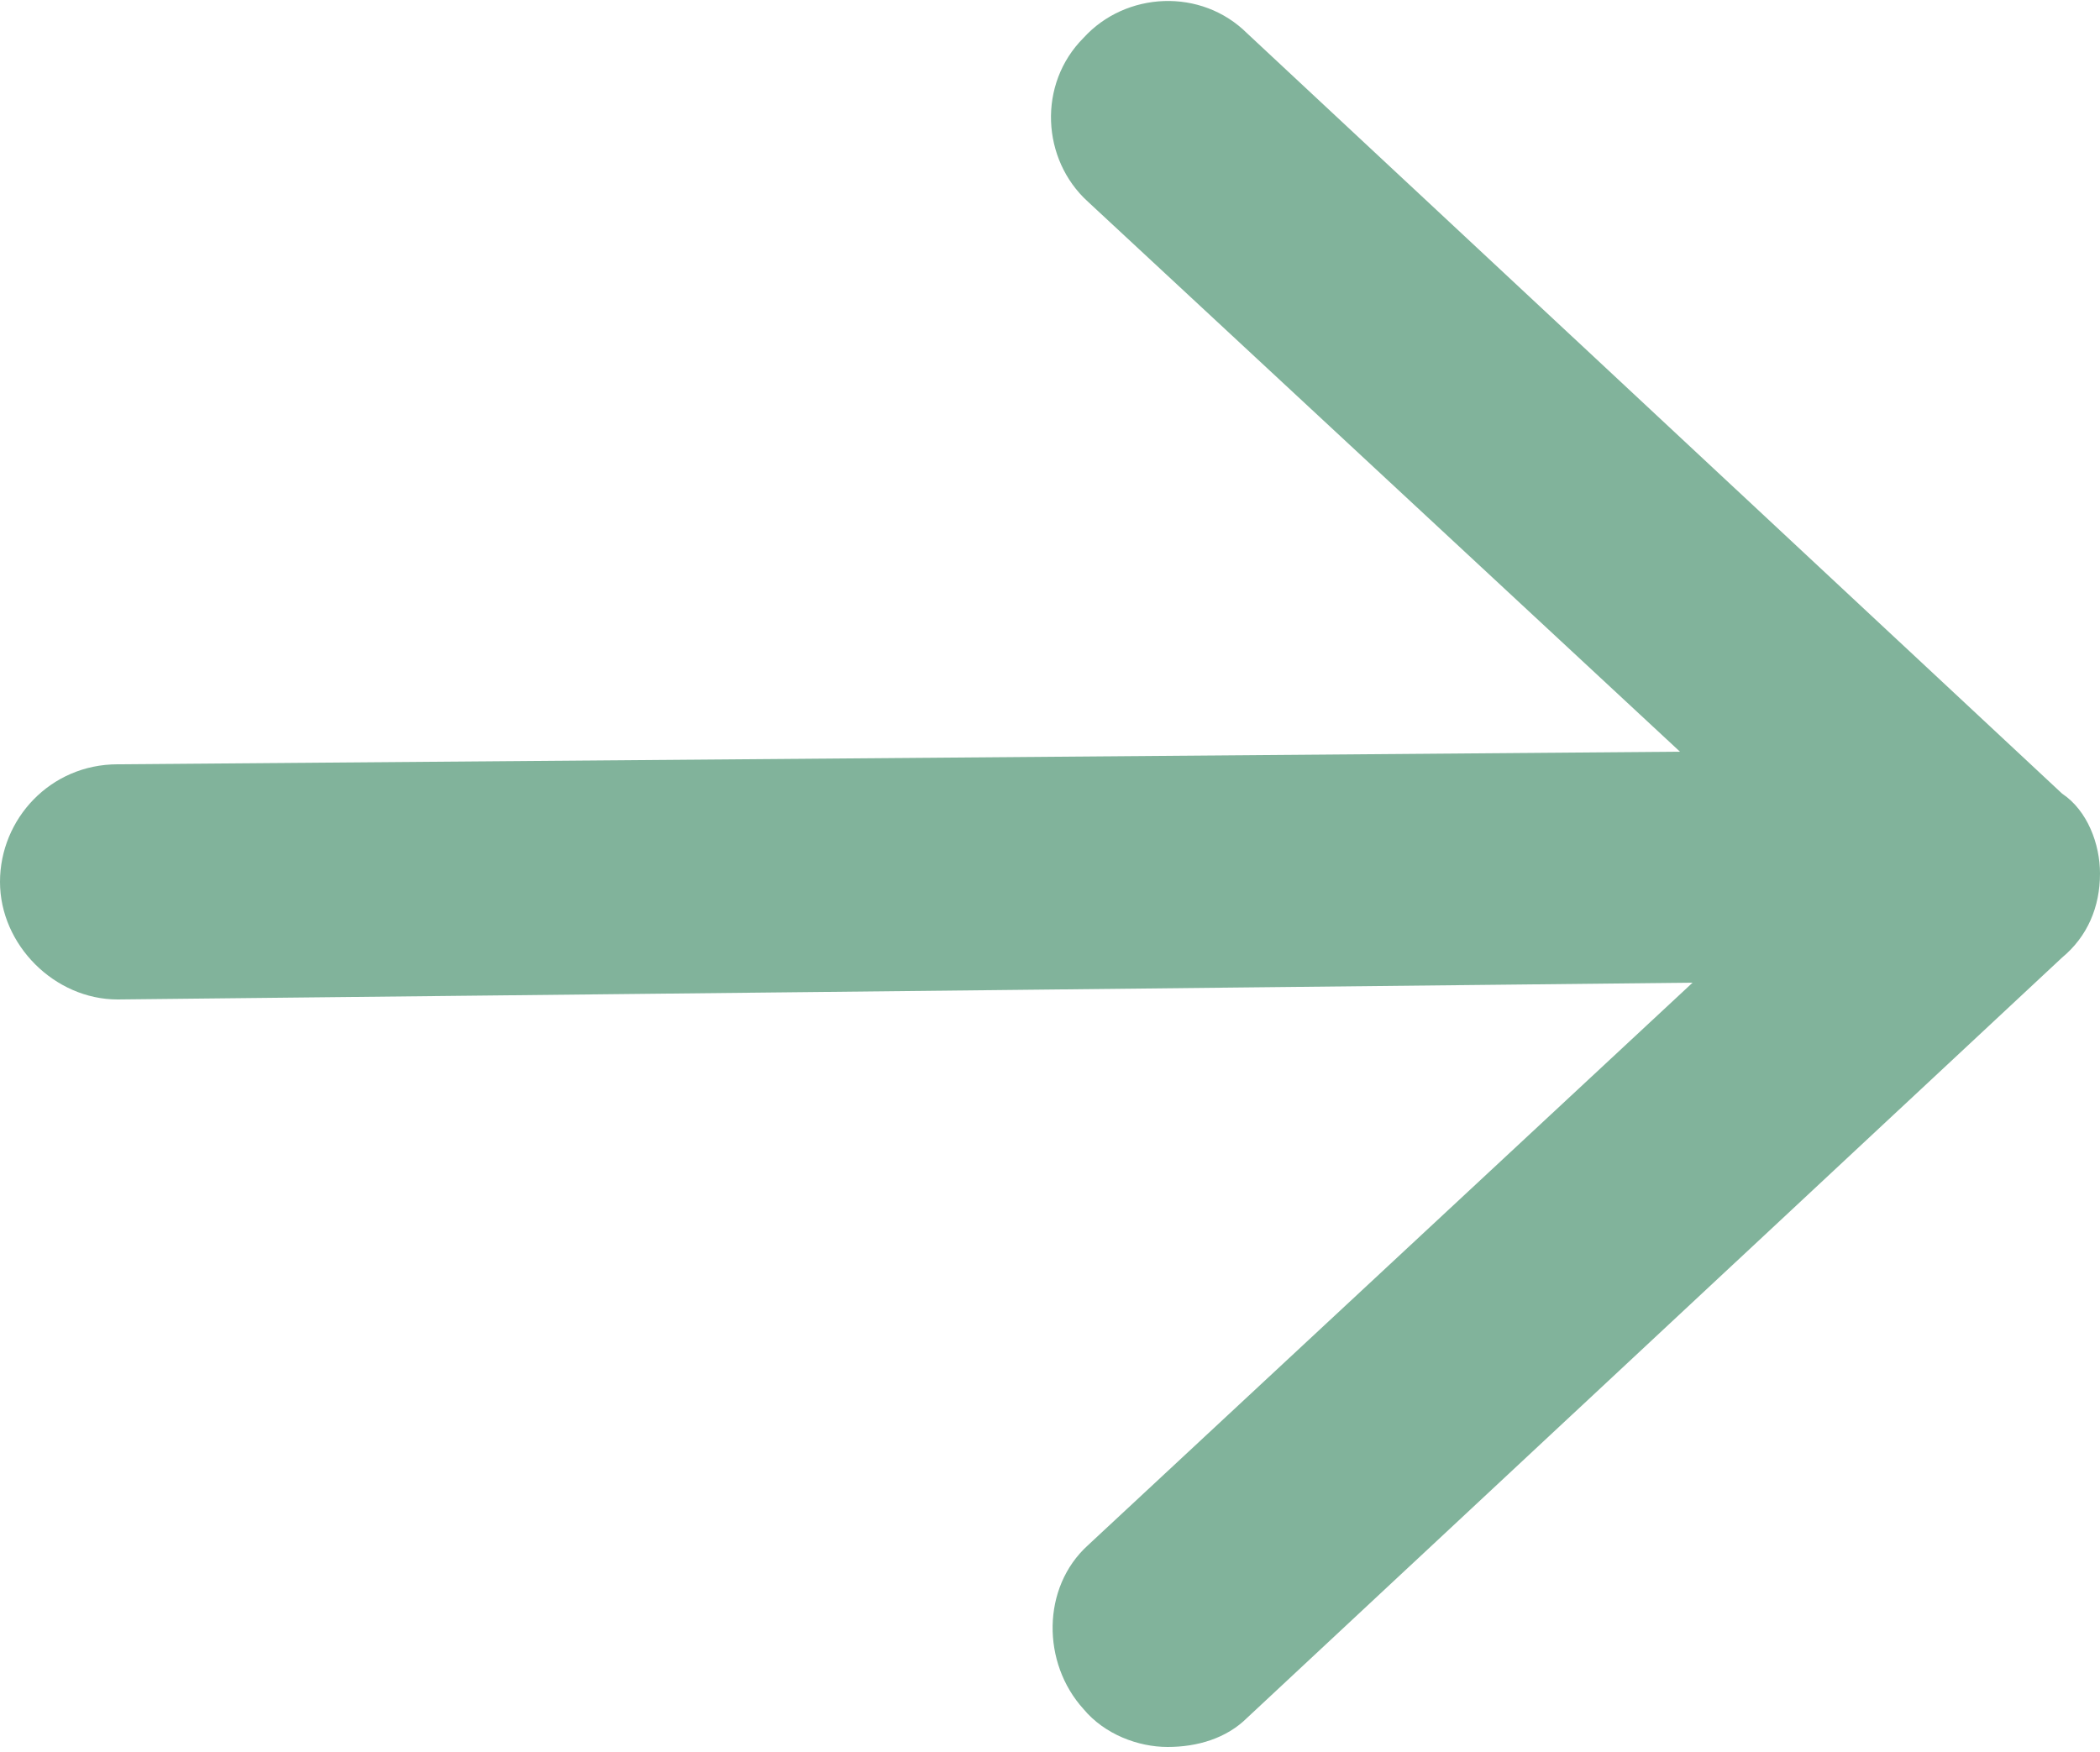
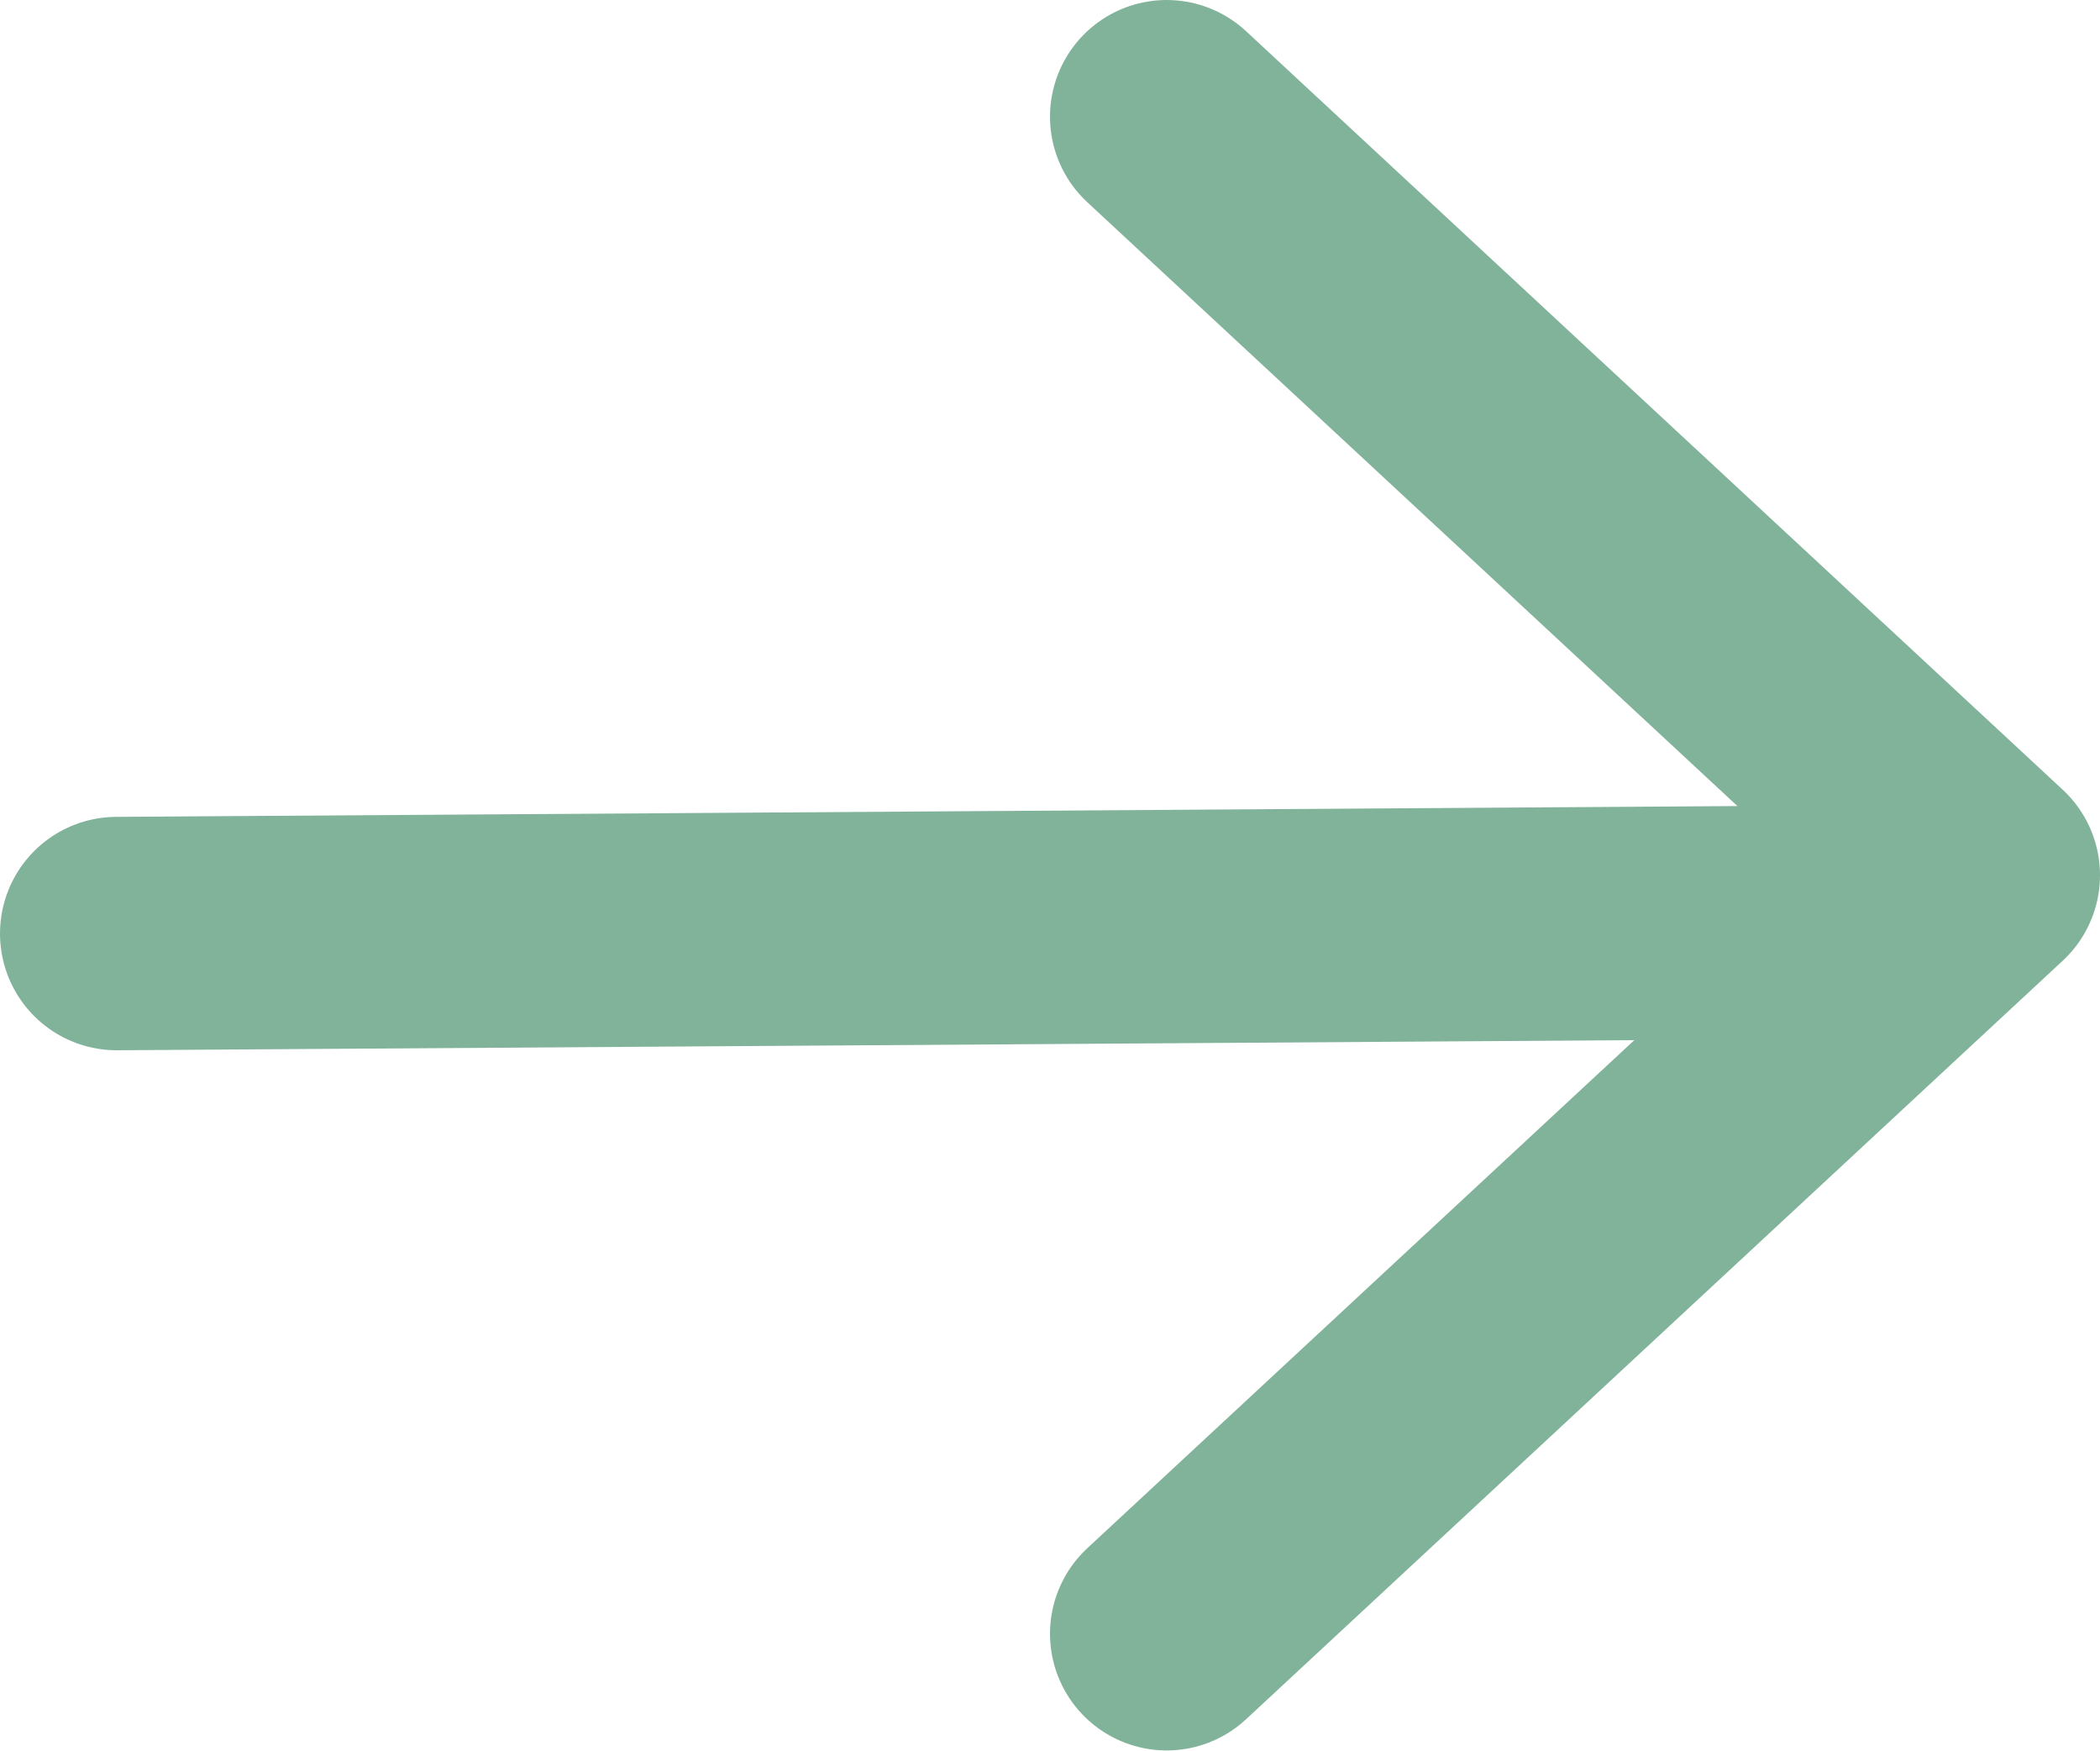
- <svg xmlns="http://www.w3.org/2000/svg" version="1.1" id="btn-primary-arrow" x="0px" y="0px" viewBox="0 0 50 41.7" style="enable-background:new 0 0 50 41.7;" xml:space="preserve">
+ <svg xmlns="http://www.w3.org/2000/svg" version="1.1" id="icon-primary-arrow" x="0px" y="0px" viewBox="0 0 18 15" style="enable-background:new 0 0 18 15;" xml:space="preserve">
  <style type="text/css">
- 	.st0{fill:#81B39B;}
+ 	svg#icon-primary-arrow .arrow-icon{fill:none;stroke:#81B39B;stroke-width:2;stroke-linecap:round;stroke-linejoin:round;}
</style>
-   <path id="arrow-compound" class="st0" d="M50,20.8c0,0.8-0.3,1.5-0.9,2L29.7,40.9c-0.5,0.5-1.2,0.7-1.9,0.7c-0.7,0-1.5-0.3-2-0.9  c-1-1.1-1-2.9,0.1-3.9l14.4-13.4L2.8,23.8c0,0,0,0,0,0C1.3,23.8,0,22.5,0,21c0-1.5,1.2-2.8,2.8-2.8L40,17.9L25.9,4.8  c-1.1-1-1.2-2.8-0.1-3.9c1-1.1,2.8-1.2,3.9-0.1l19.4,18.1C49.7,19.3,50,20.1,50,20.8z" />
+   <line id="Path" class="arrow-icon" x1="1" y1="8" x2="16" y2="7.9" />
+   <polyline id="Line" class="arrow-icon" points="10,1 17,7.5 10,14 " />
</svg>
